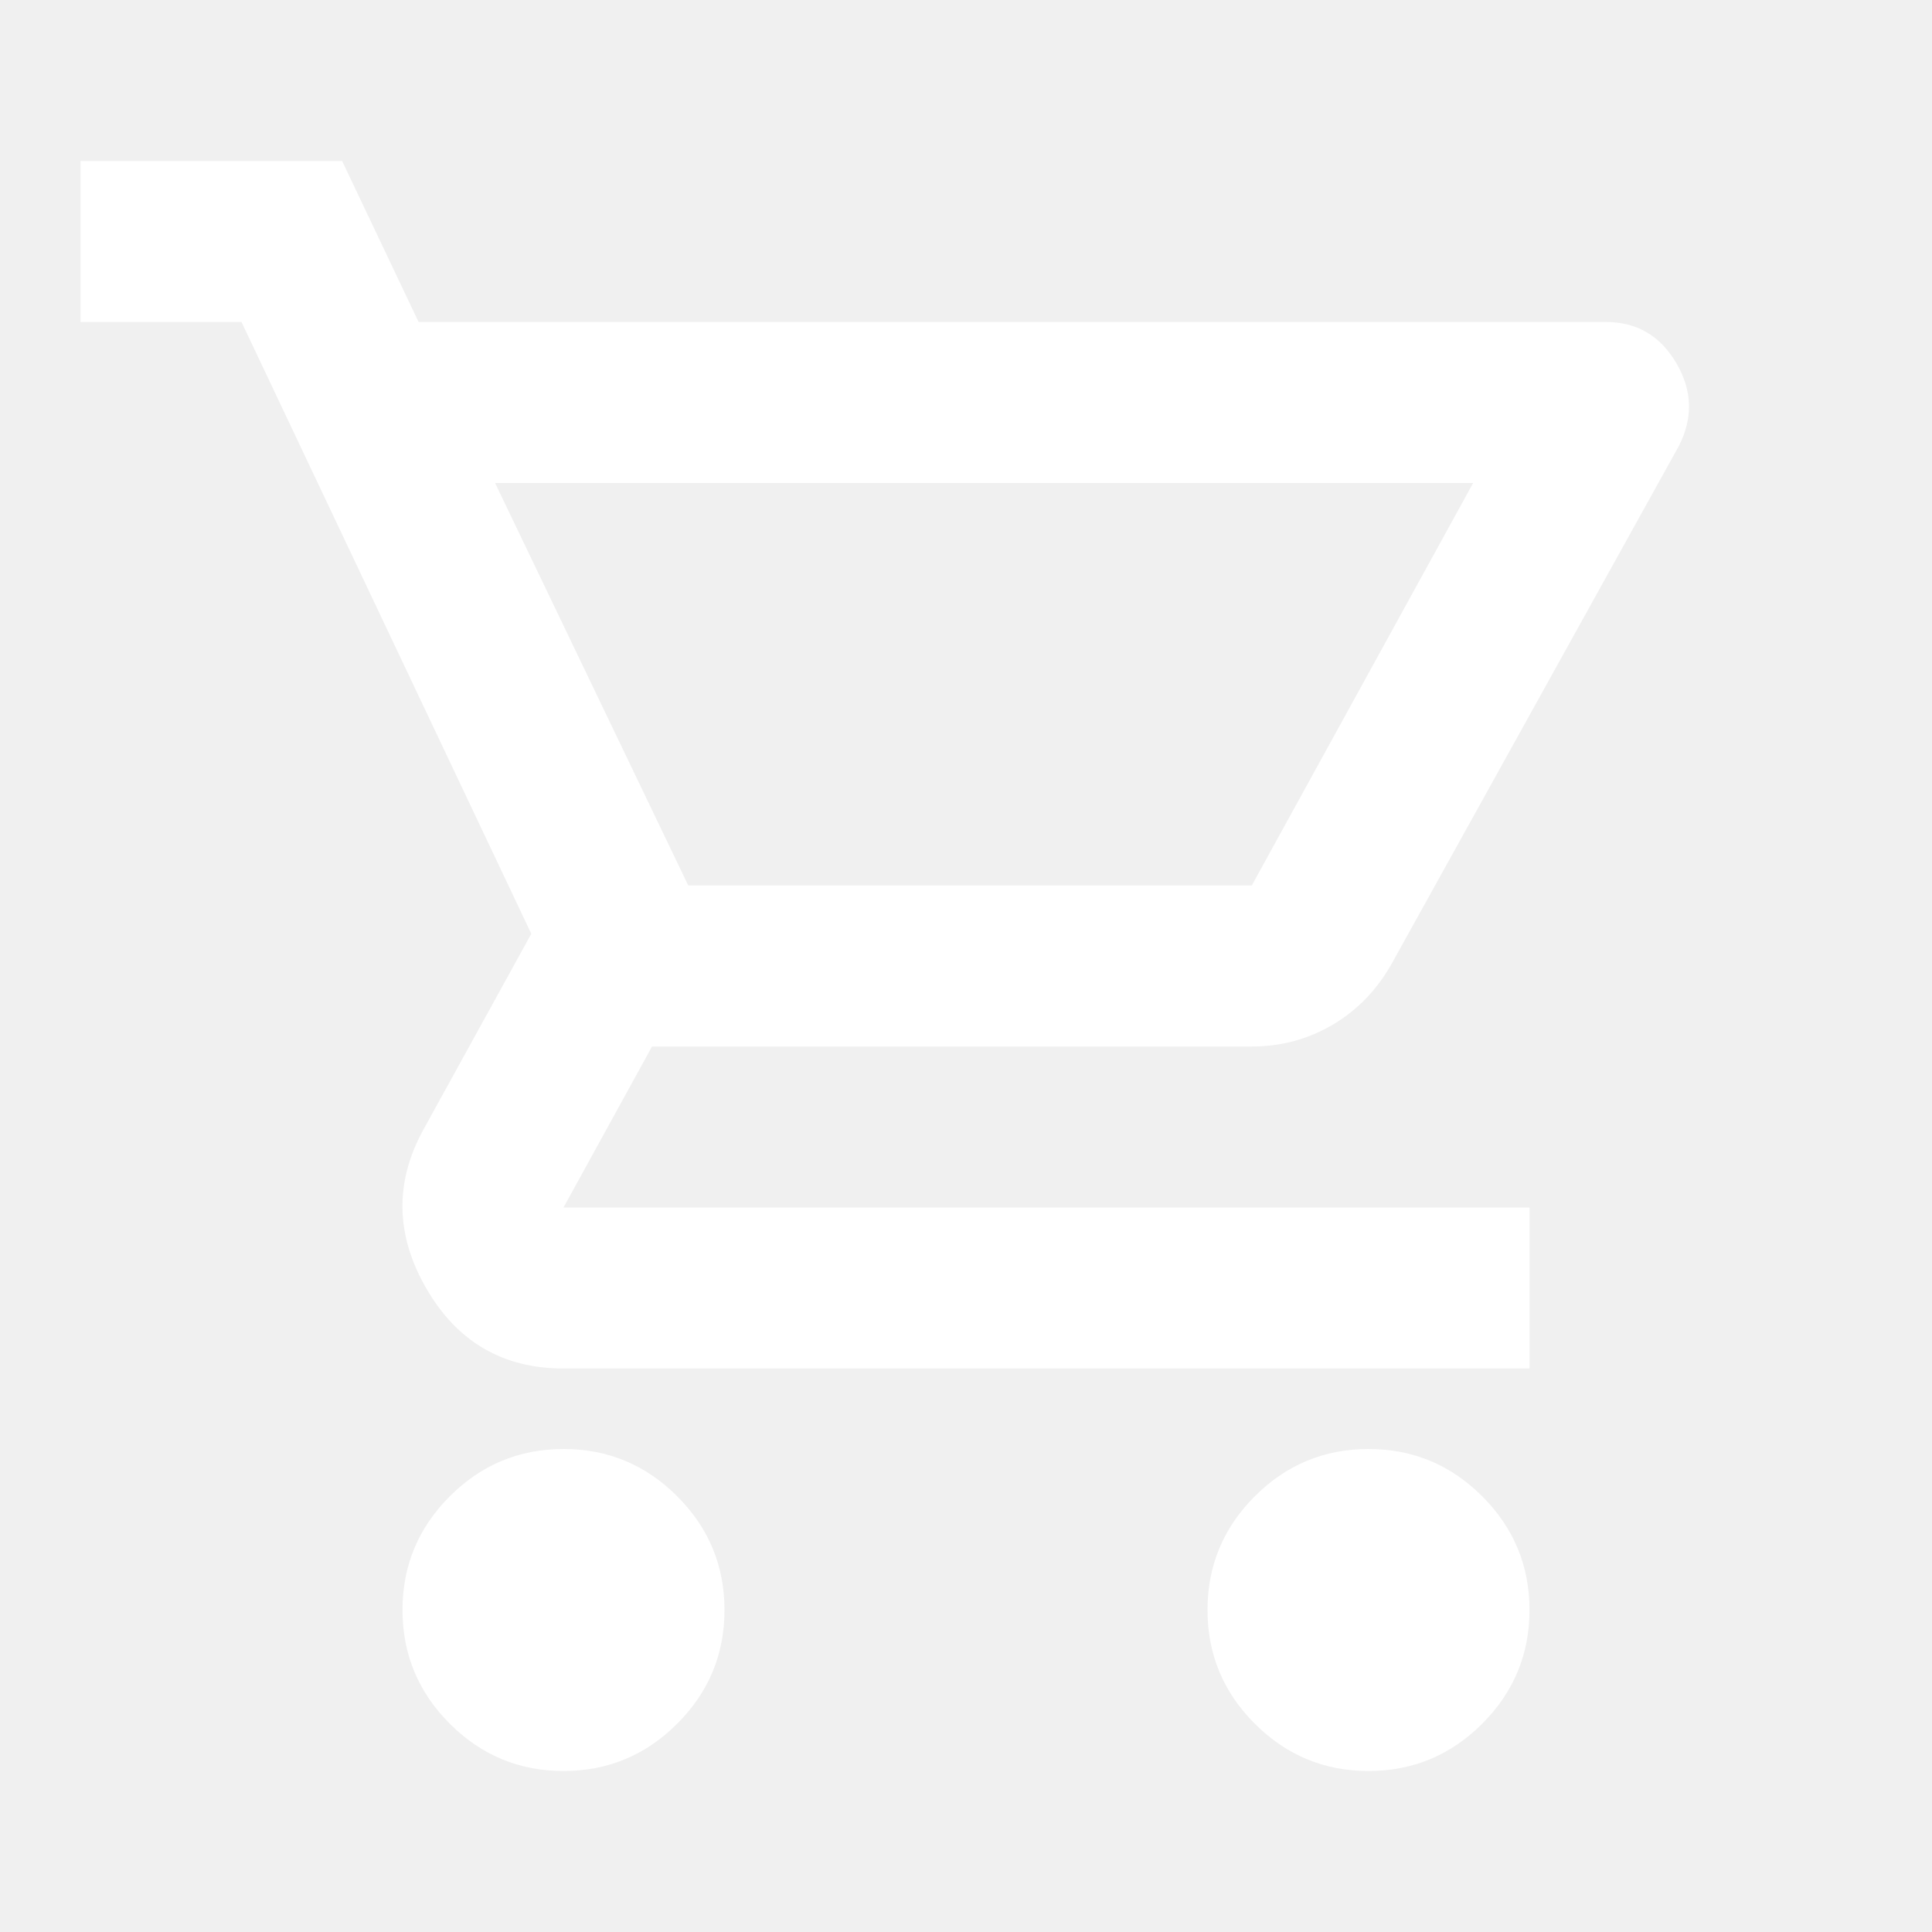
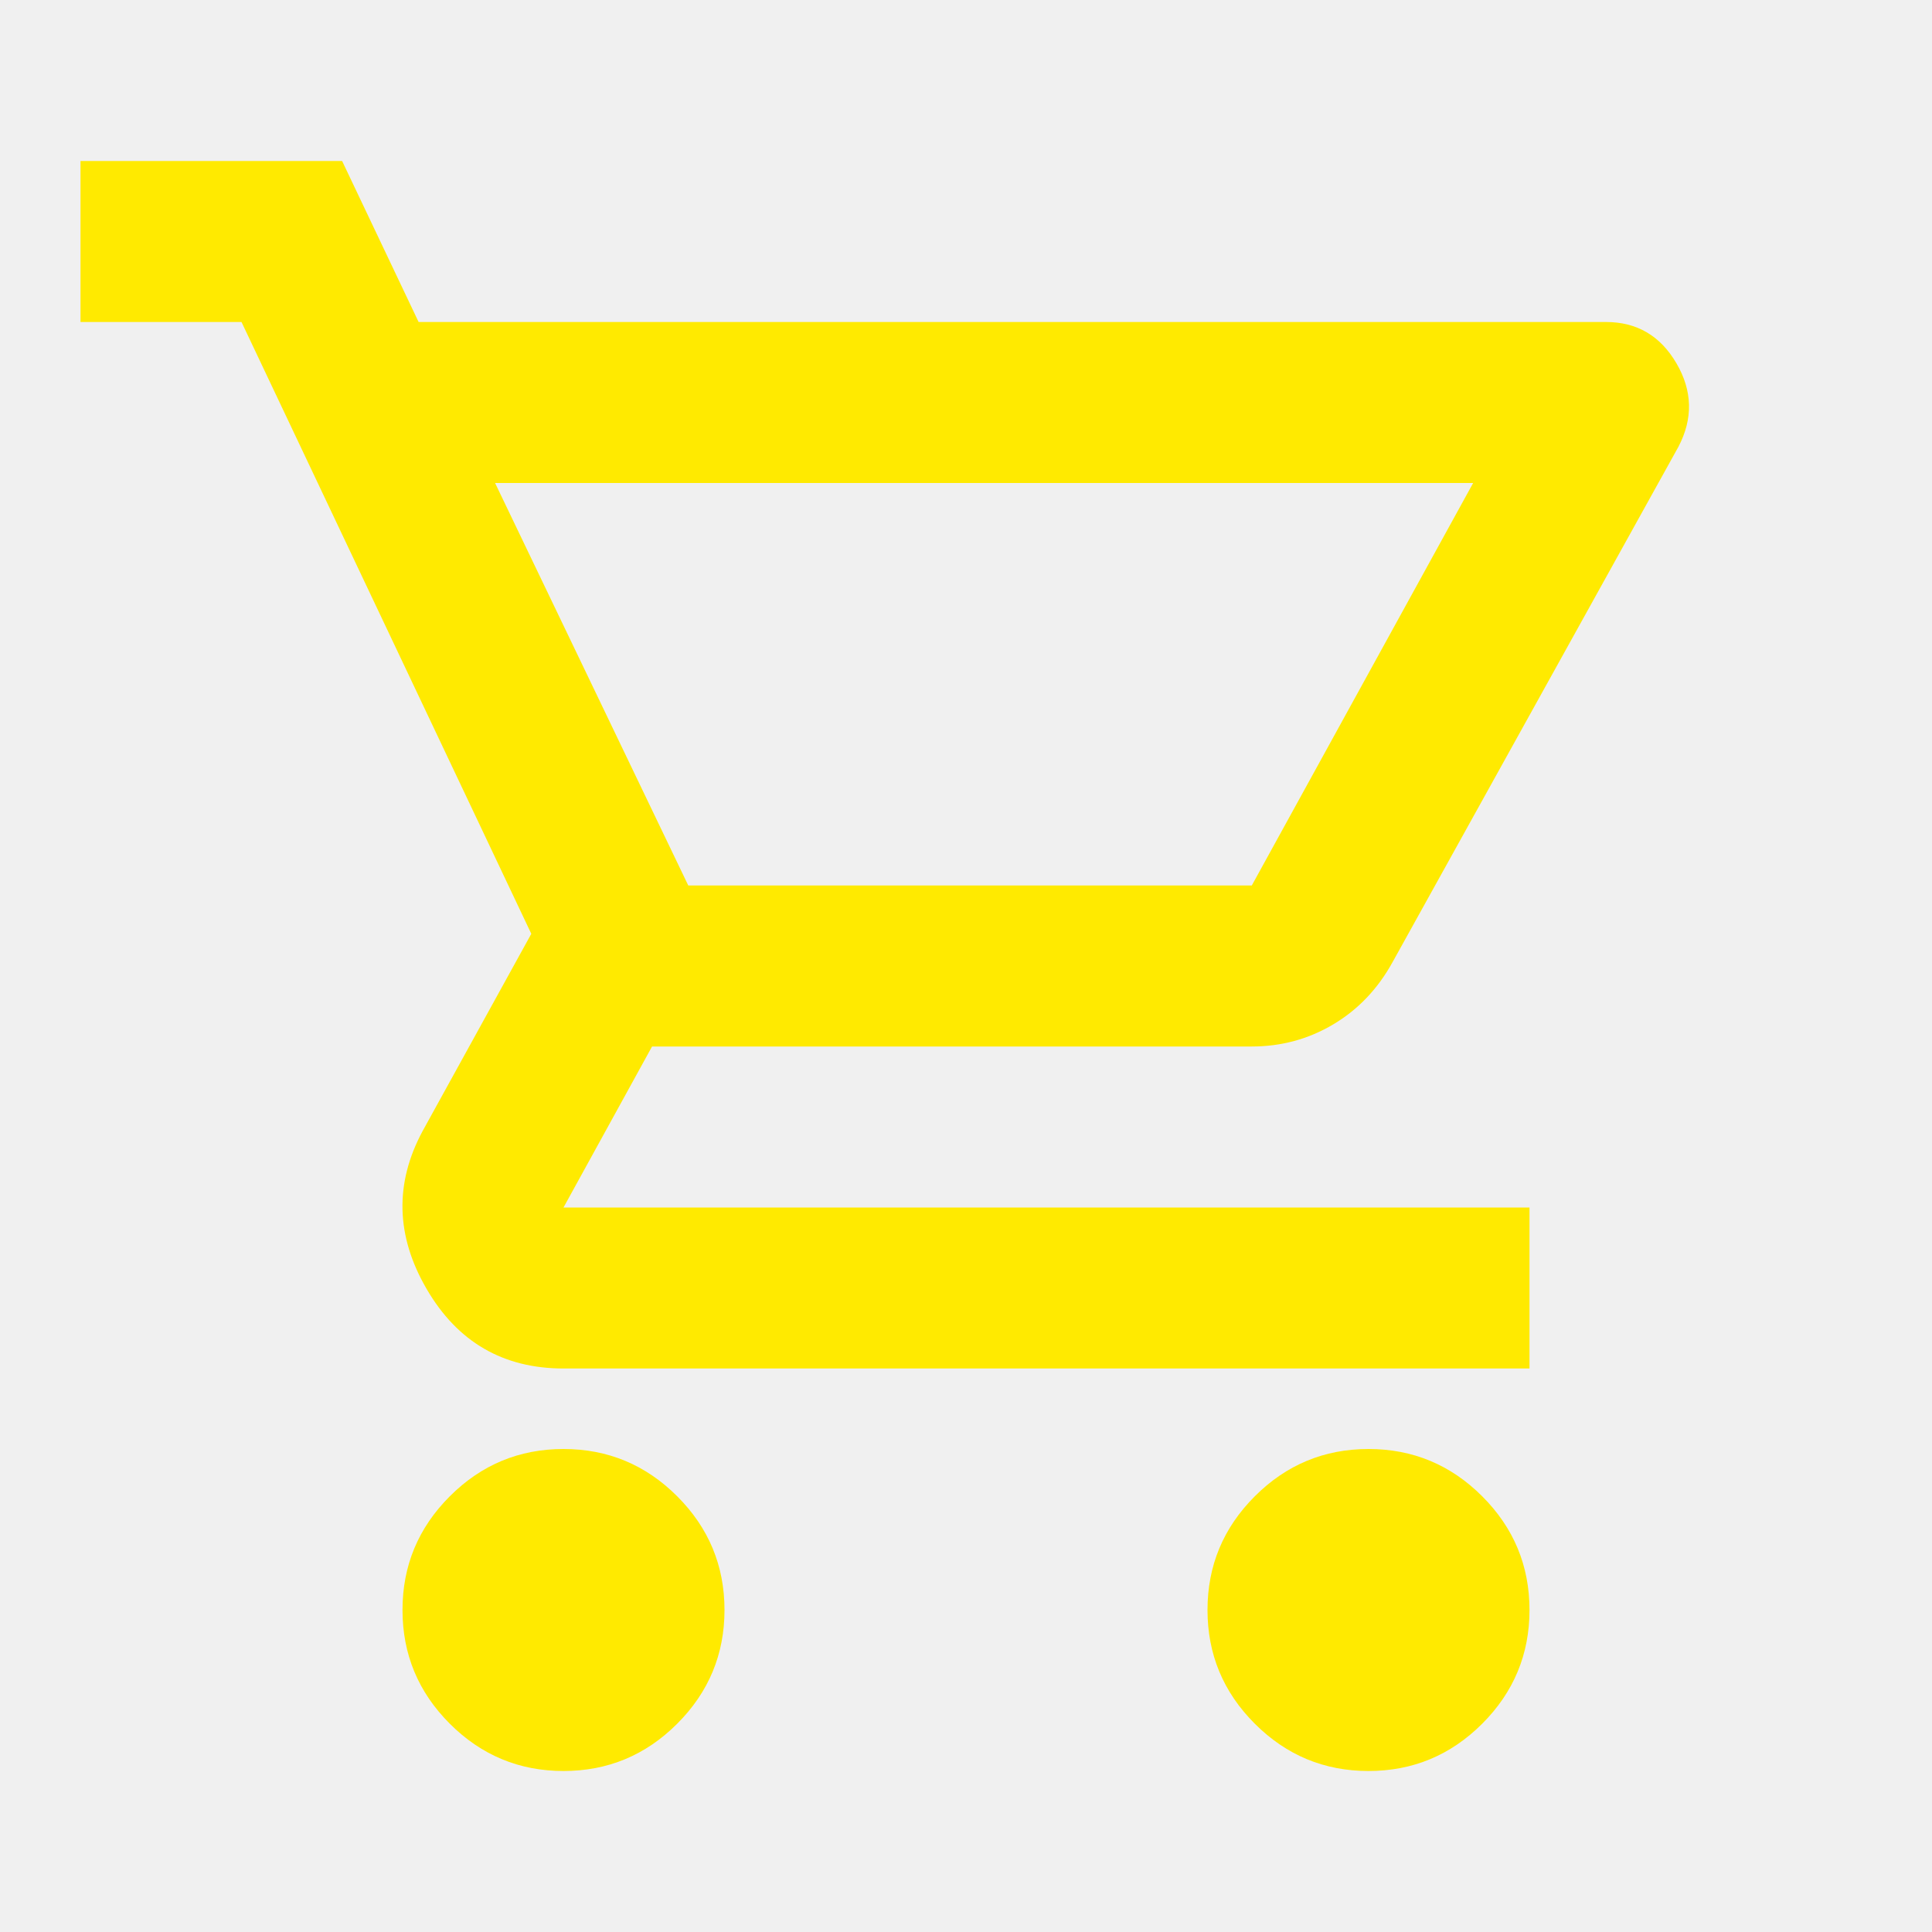
- <svg xmlns="http://www.w3.org/2000/svg" height="24px" viewBox="0 -960 960 960" width="24px" fill="#ffffff">
+ <svg xmlns="http://www.w3.org/2000/svg" height="24px" viewBox="0 -960 960 960" width="24px" fill="#ffea00">
  <path d="M280-80q-33 0-56.5-23.5T200-160q0-33 23.5-56.5T280-240q33 0 56.5 23.5T360-160q0 33-23.5 56.5T280-80Zm400 0q-33 0-56.5-23.5T600-160q0-33 23.5-56.5T680-240q33 0 56.5 23.5T760-160q0 33-23.5 56.5T680-80ZM246-720l96 200h280l110-200H246Zm-38-80h590q23 0 35 20.5t1 41.5L692-482q-11 20-29.5 31T622-440H324l-44 80h480v80H280q-45 0-68-39.5t-2-78.5l54-98-144-304H40v-80h130l38 80Zm134 280h280-280Z" />
</svg>
